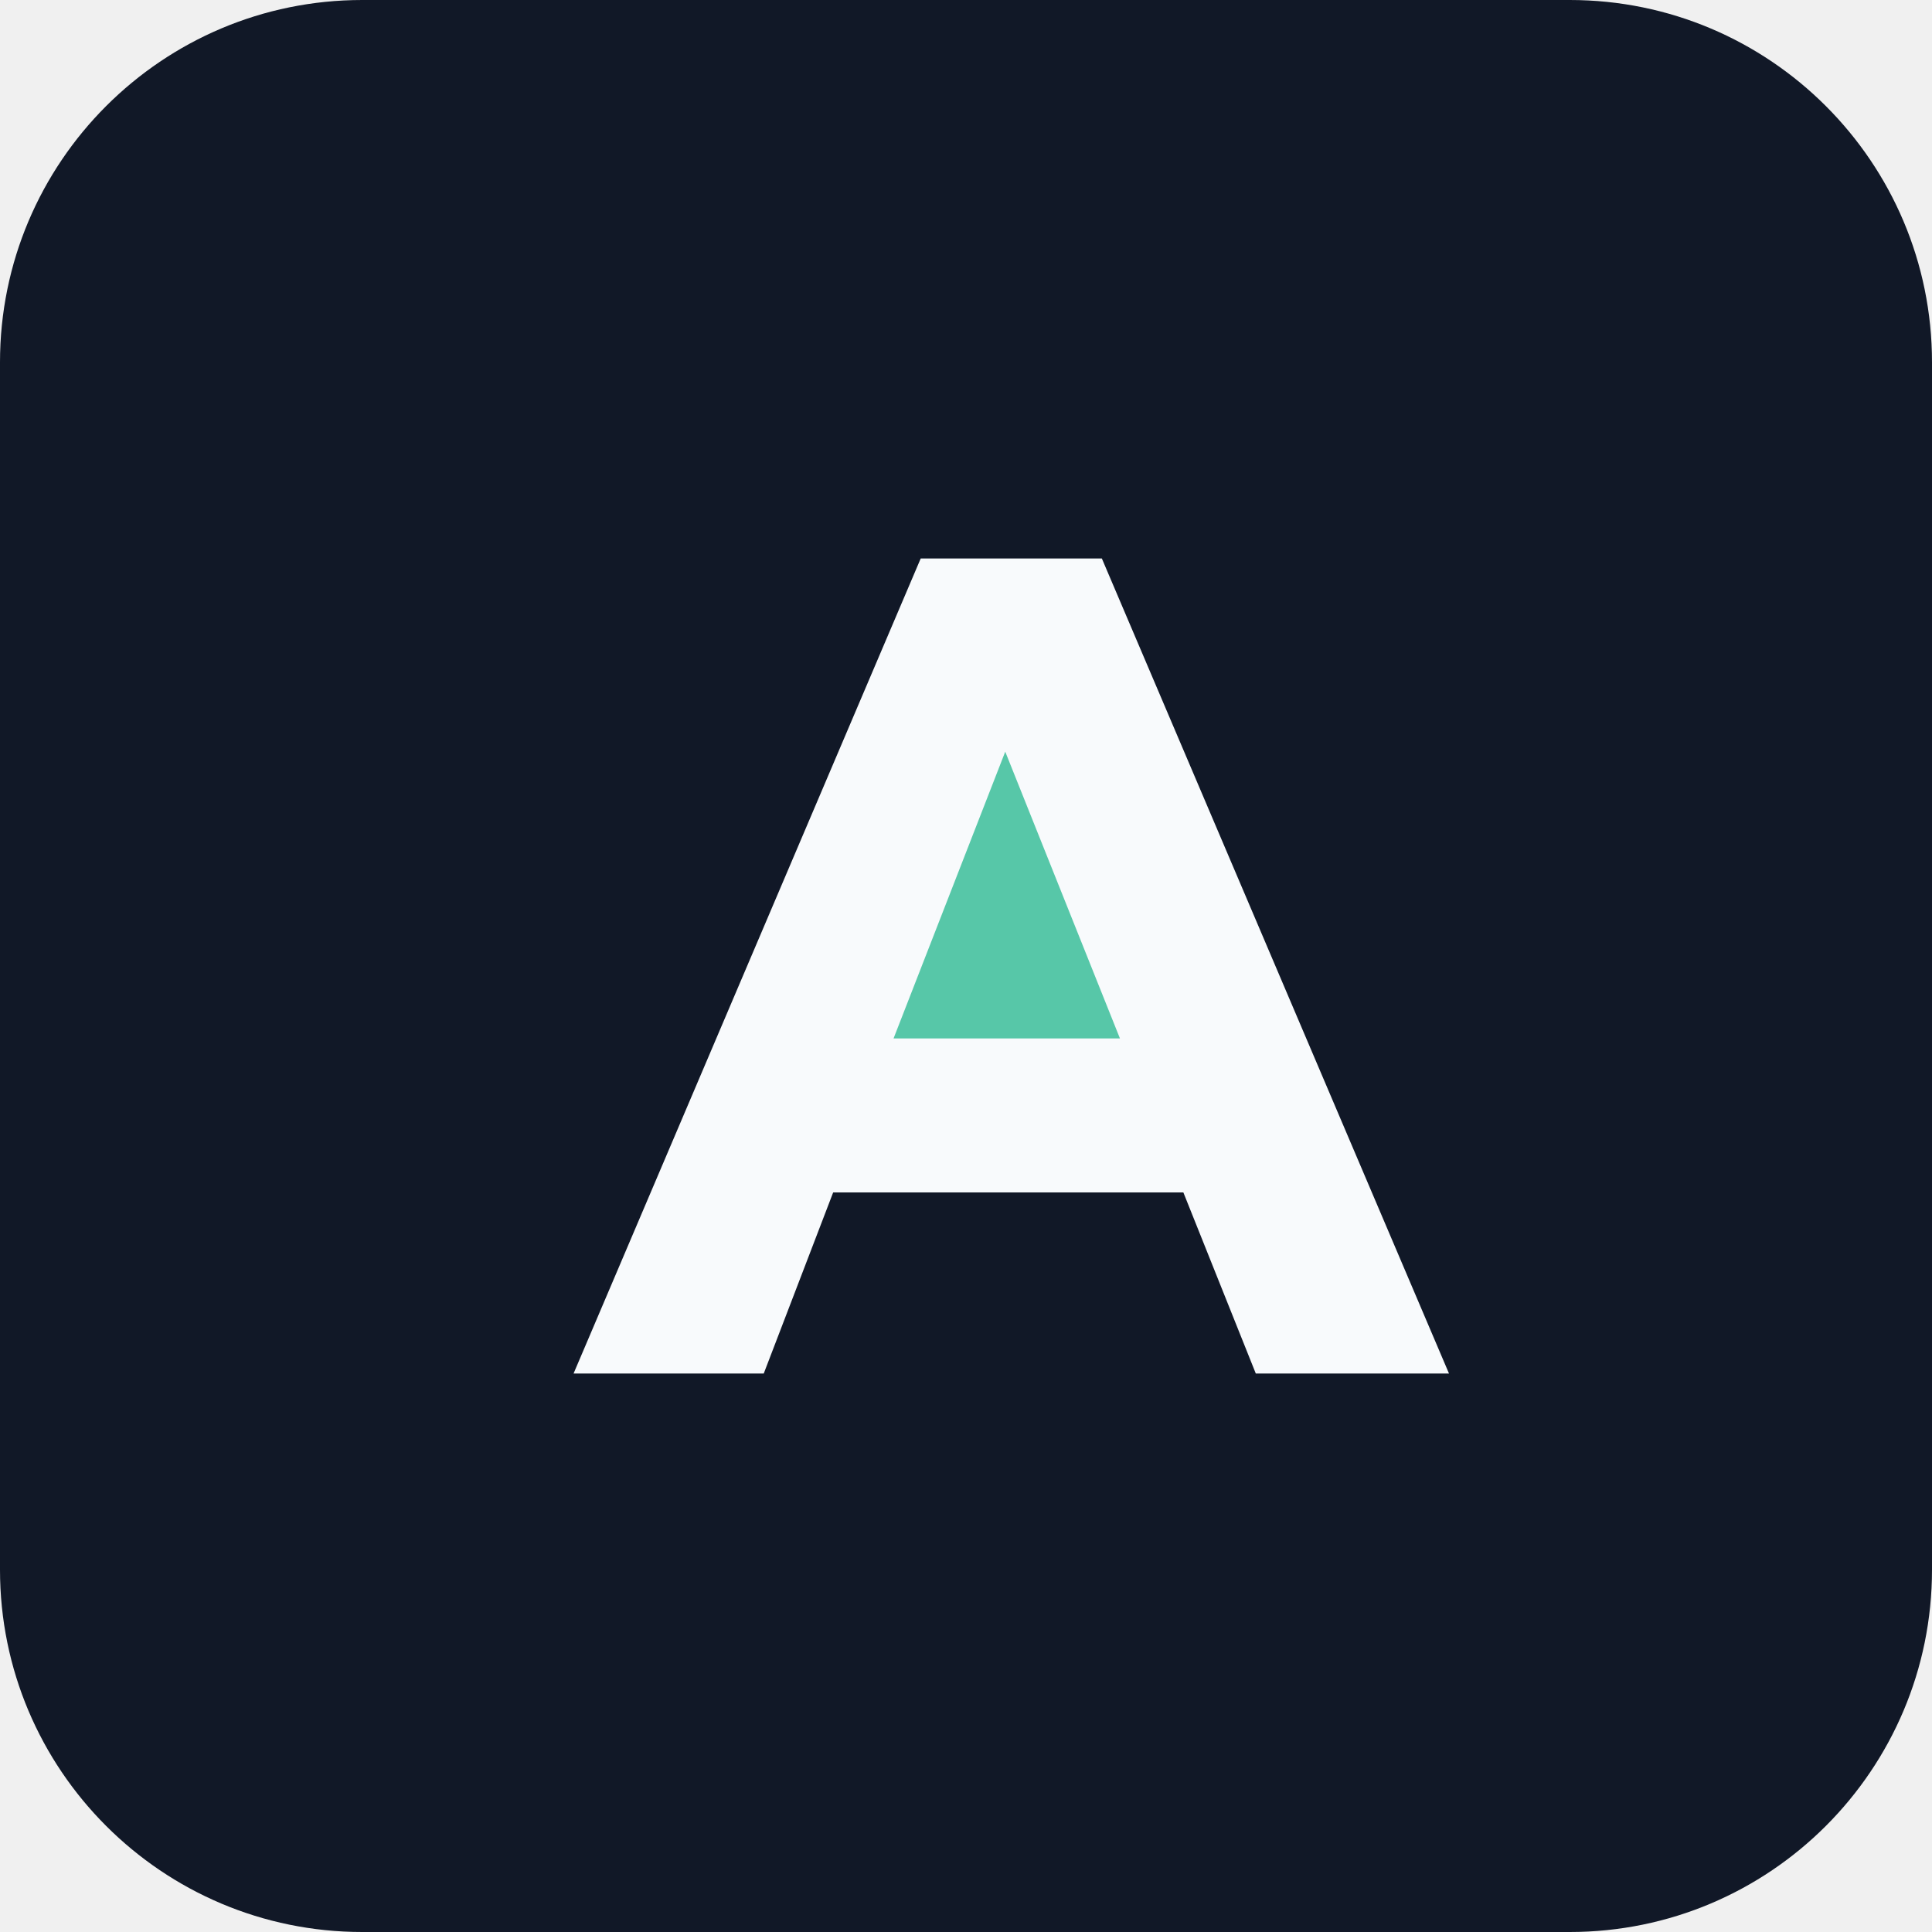
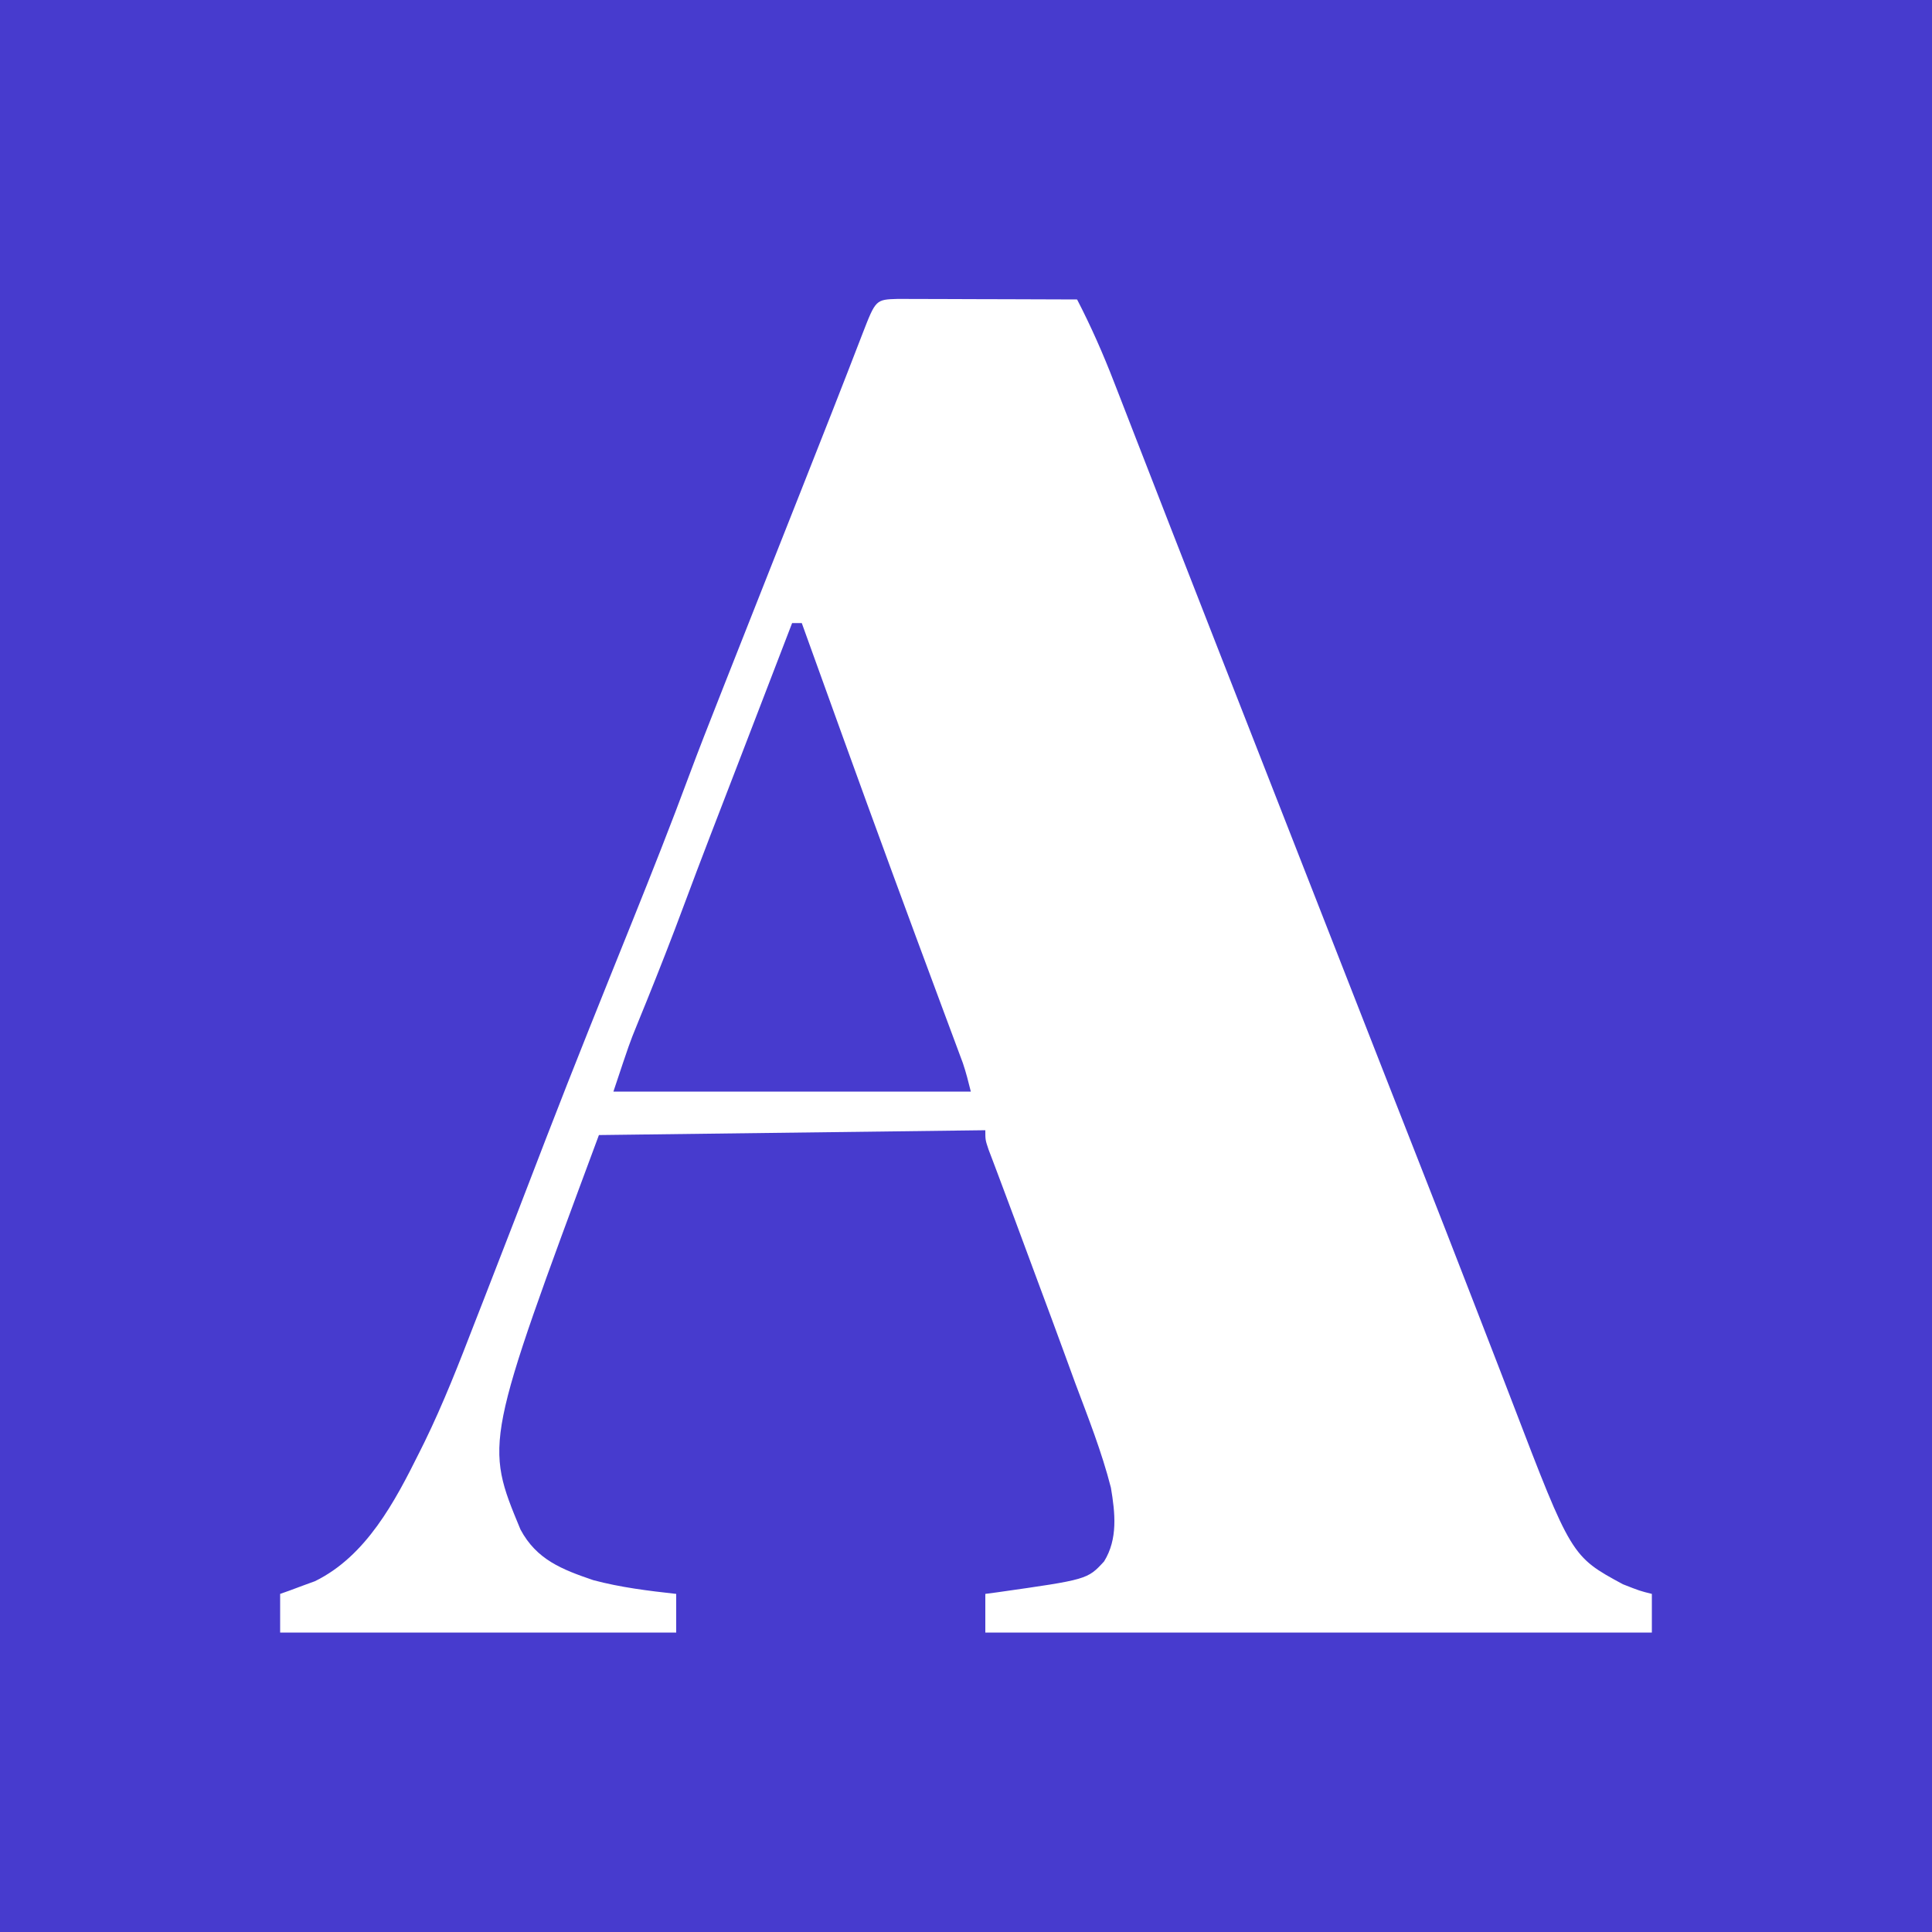
- <svg xmlns="http://www.w3.org/2000/svg" width="64" height="64" viewBox="0 0 64 64" fill="none">
-   <rect width="64" height="64" rx="12" fill="#111827" />
-   <path d="M19 45.5L30.5 18.5H36.5L48 45.5H41.6L39.2 39.5H27.6L25.3 45.5H19Z" fill="#F8FAFC" />
-   <path d="M29.6 34.4H37.1L33.3 24.9L29.6 34.4Z" fill="#57C7A8" />
+ <svg xmlns="http://www.w3.org/2000/svg" width="400" height="400" viewBox="0 0 400 400" fill="none">
+   <path d="M0 0 C132 0 264 0 400 0 C400 132 400 264 400 400 C268 400 136 400 0 400 C0 268 0 136 0 0 Z " fill="#473BCE" />
+   <path d="M0 0 C1.73 0 3.459 0.006 5.189 0.016 C6.098 0.017 7.006 0.019 7.943 0.02 C10.857 0.026 13.771 0.038 16.685 0.051 C18.656 0.056 20.627 0.061 22.597 0.065 C27.439 0.076 32.281 0.093 37.123 0.114 C40.037 5.752 42.534 11.421 44.818 17.34 C45.163 18.224 45.507 19.108 45.863 20.019 C46.994 22.924 48.121 25.831 49.248 28.739 C50.049 30.799 50.852 32.858 51.654 34.918 C53.32 39.195 54.984 43.473 56.647 47.751 C60.088 56.598 63.55 65.437 67.011 74.275 C68.885 79.061 70.758 83.847 72.631 88.633 C73.002 89.583 73.374 90.533 73.757 91.512 C75.987 97.211 78.217 102.911 80.447 108.61 C86.959 125.259 93.473 141.907 99.998 158.551 C100.408 159.597 100.818 160.644 101.241 161.722 C103.322 167.031 105.406 172.34 107.492 177.648 C111.424 187.655 115.343 197.667 119.215 207.698 C121.016 212.363 122.824 217.024 124.633 221.685 C125.49 223.899 126.343 226.114 127.192 228.331 C139.457 260.339 139.457 260.339 150.123 266.114 C153.623 267.489 153.623 267.489 156.123 268.114 C156.123 270.754 156.123 273.394 156.123 276.114 C110.583 276.114 65.043 276.114 18.123 276.114 C18.123 273.474 18.123 270.834 18.123 268.114 C18.945 268.004 19.768 267.894 20.615 267.781 C39.265 265.133 39.265 265.133 42.709 261.39 C45.593 256.746 45.006 251.347 44.123 246.114 C42.238 238.728 39.421 231.616 36.748 224.489 C36.013 222.482 35.28 220.475 34.549 218.468 C32.757 213.564 30.943 208.669 29.117 203.778 C27.44 199.283 25.777 194.783 24.112 190.283 C23.039 187.387 21.96 184.494 20.867 181.605 C20.498 180.624 20.128 179.644 19.748 178.633 C19.589 178.216 19.589 178.216 18.787 176.105 C18.123 174.114 18.123 174.114 18.123 172.114 C-8.277 172.444 -34.677 172.774 -61.877 173.114 C-85.557 236.867 -85.557 236.867 -78.123 254.77 C-74.794 261.032 -69.471 263.076 -63.045 265.266 C-57.408 266.774 -51.668 267.471 -45.877 268.114 C-45.877 270.754 -45.877 273.394 -45.877 276.114 C-72.937 276.114 -99.997 276.114 -127.877 276.114 C-127.877 273.474 -127.877 270.834 -127.877 268.114 C-127.225 267.883 -126.573 267.652 -125.901 267.414 C-125.027 267.088 -124.153 266.762 -123.252 266.426 C-122.394 266.113 -121.535 265.8 -120.651 265.477 C-110.04 260.261 -104.117 249.007 -99.041 238.793 C-98.699 238.106 -98.358 237.419 -98.005 236.711 C-94.08 228.676 -90.847 220.387 -87.627 212.051 C-86.969 210.365 -86.311 208.679 -85.651 206.993 C-81.33 195.929 -77.067 184.842 -72.802 173.756 C-66.987 158.685 -60.935 143.707 -54.906 128.722 C-50.884 118.715 -46.917 108.699 -43.17 98.586 C-41.201 93.298 -39.137 88.049 -37.065 82.801 C-36.612 81.652 -36.16 80.503 -35.694 79.32 C-32.704 71.727 -29.702 64.139 -26.701 56.551 C-26.338 55.632 -25.975 54.714 -25.601 53.767 C-23.745 49.075 -21.889 44.384 -20.032 39.693 C-15.751 28.874 -11.482 18.051 -7.301 7.192 C-4.563 0.134 -4.563 0.134 0 0 Z " fill="#FFFFFF" transform="translate(185.8772,61.88647)" />
+   <path d="M0 0 C0.66 0 1.32 0 2 0 C2.426 1.183 2.852 2.366 3.291 3.584 C5.337 9.265 7.387 14.945 9.438 20.625 C9.813 21.665 10.188 22.705 10.575 23.777 C17.198 42.111 23.926 60.404 30.728 78.672 C31.076 79.607 31.423 80.542 31.781 81.505 C32.428 83.249 33.078 84.992 33.729 86.734 C33.872 87.119 33.872 87.119 34.596 89.069 C34.844 89.736 35.093 90.402 35.349 91.089 C36.009 93.025 36.504 95.015 37 97 C12.58 97 -11.84 97 -37 97 C-33.63 86.889 -33.63 86.889 -32.168 83.309 C-32.008 82.913 -32.008 82.913 -31.198 80.914 C-31.031 80.505 -31.031 80.505 -30.188 78.438 C-27.512 71.814 -24.907 65.177 -22.422 58.48 C-18.821 48.795 -15.075 39.166 -11.358 29.525 C-9.028 23.476 -6.702 17.426 -4.375 11.375 C-3.529 9.174 -2.682 6.974 -1.836 4.773 C-1.481 3.85 -1.125 2.926 -0.759 1.974 C-0.509 1.323 -0.258 0.671 0 0 Z " fill="#473BCE" transform="translate(164,129)" />
</svg>
